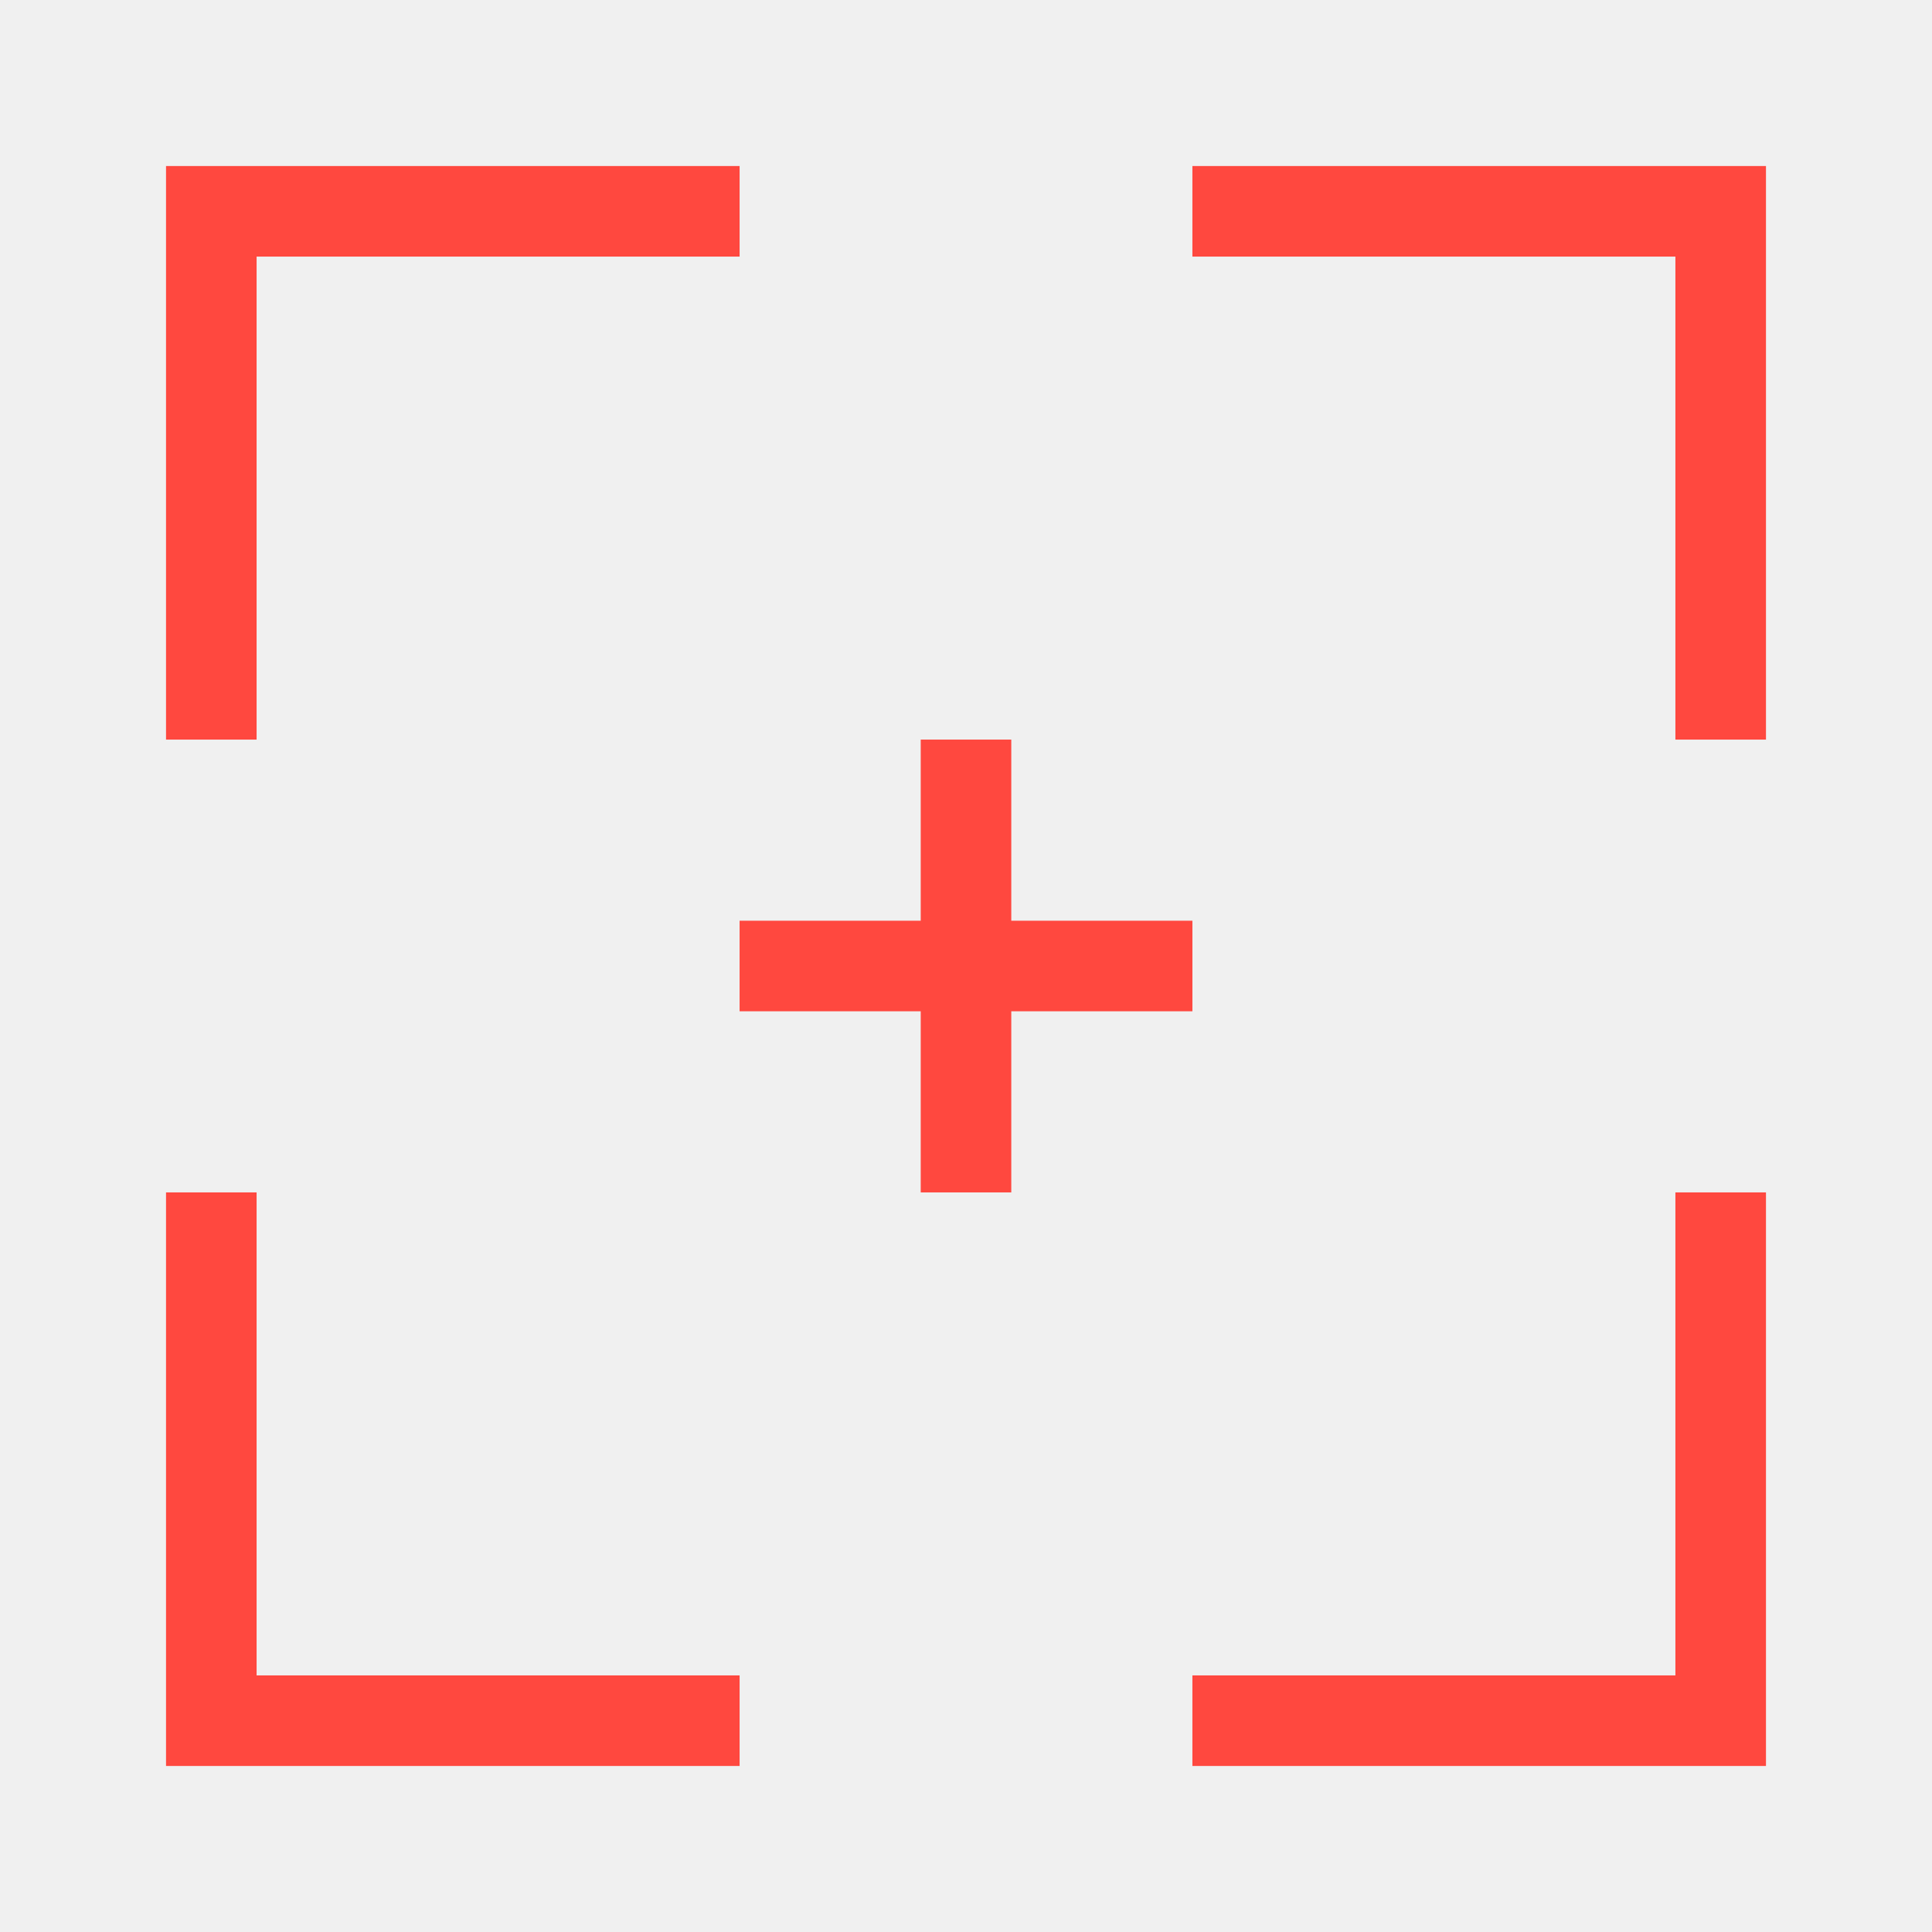
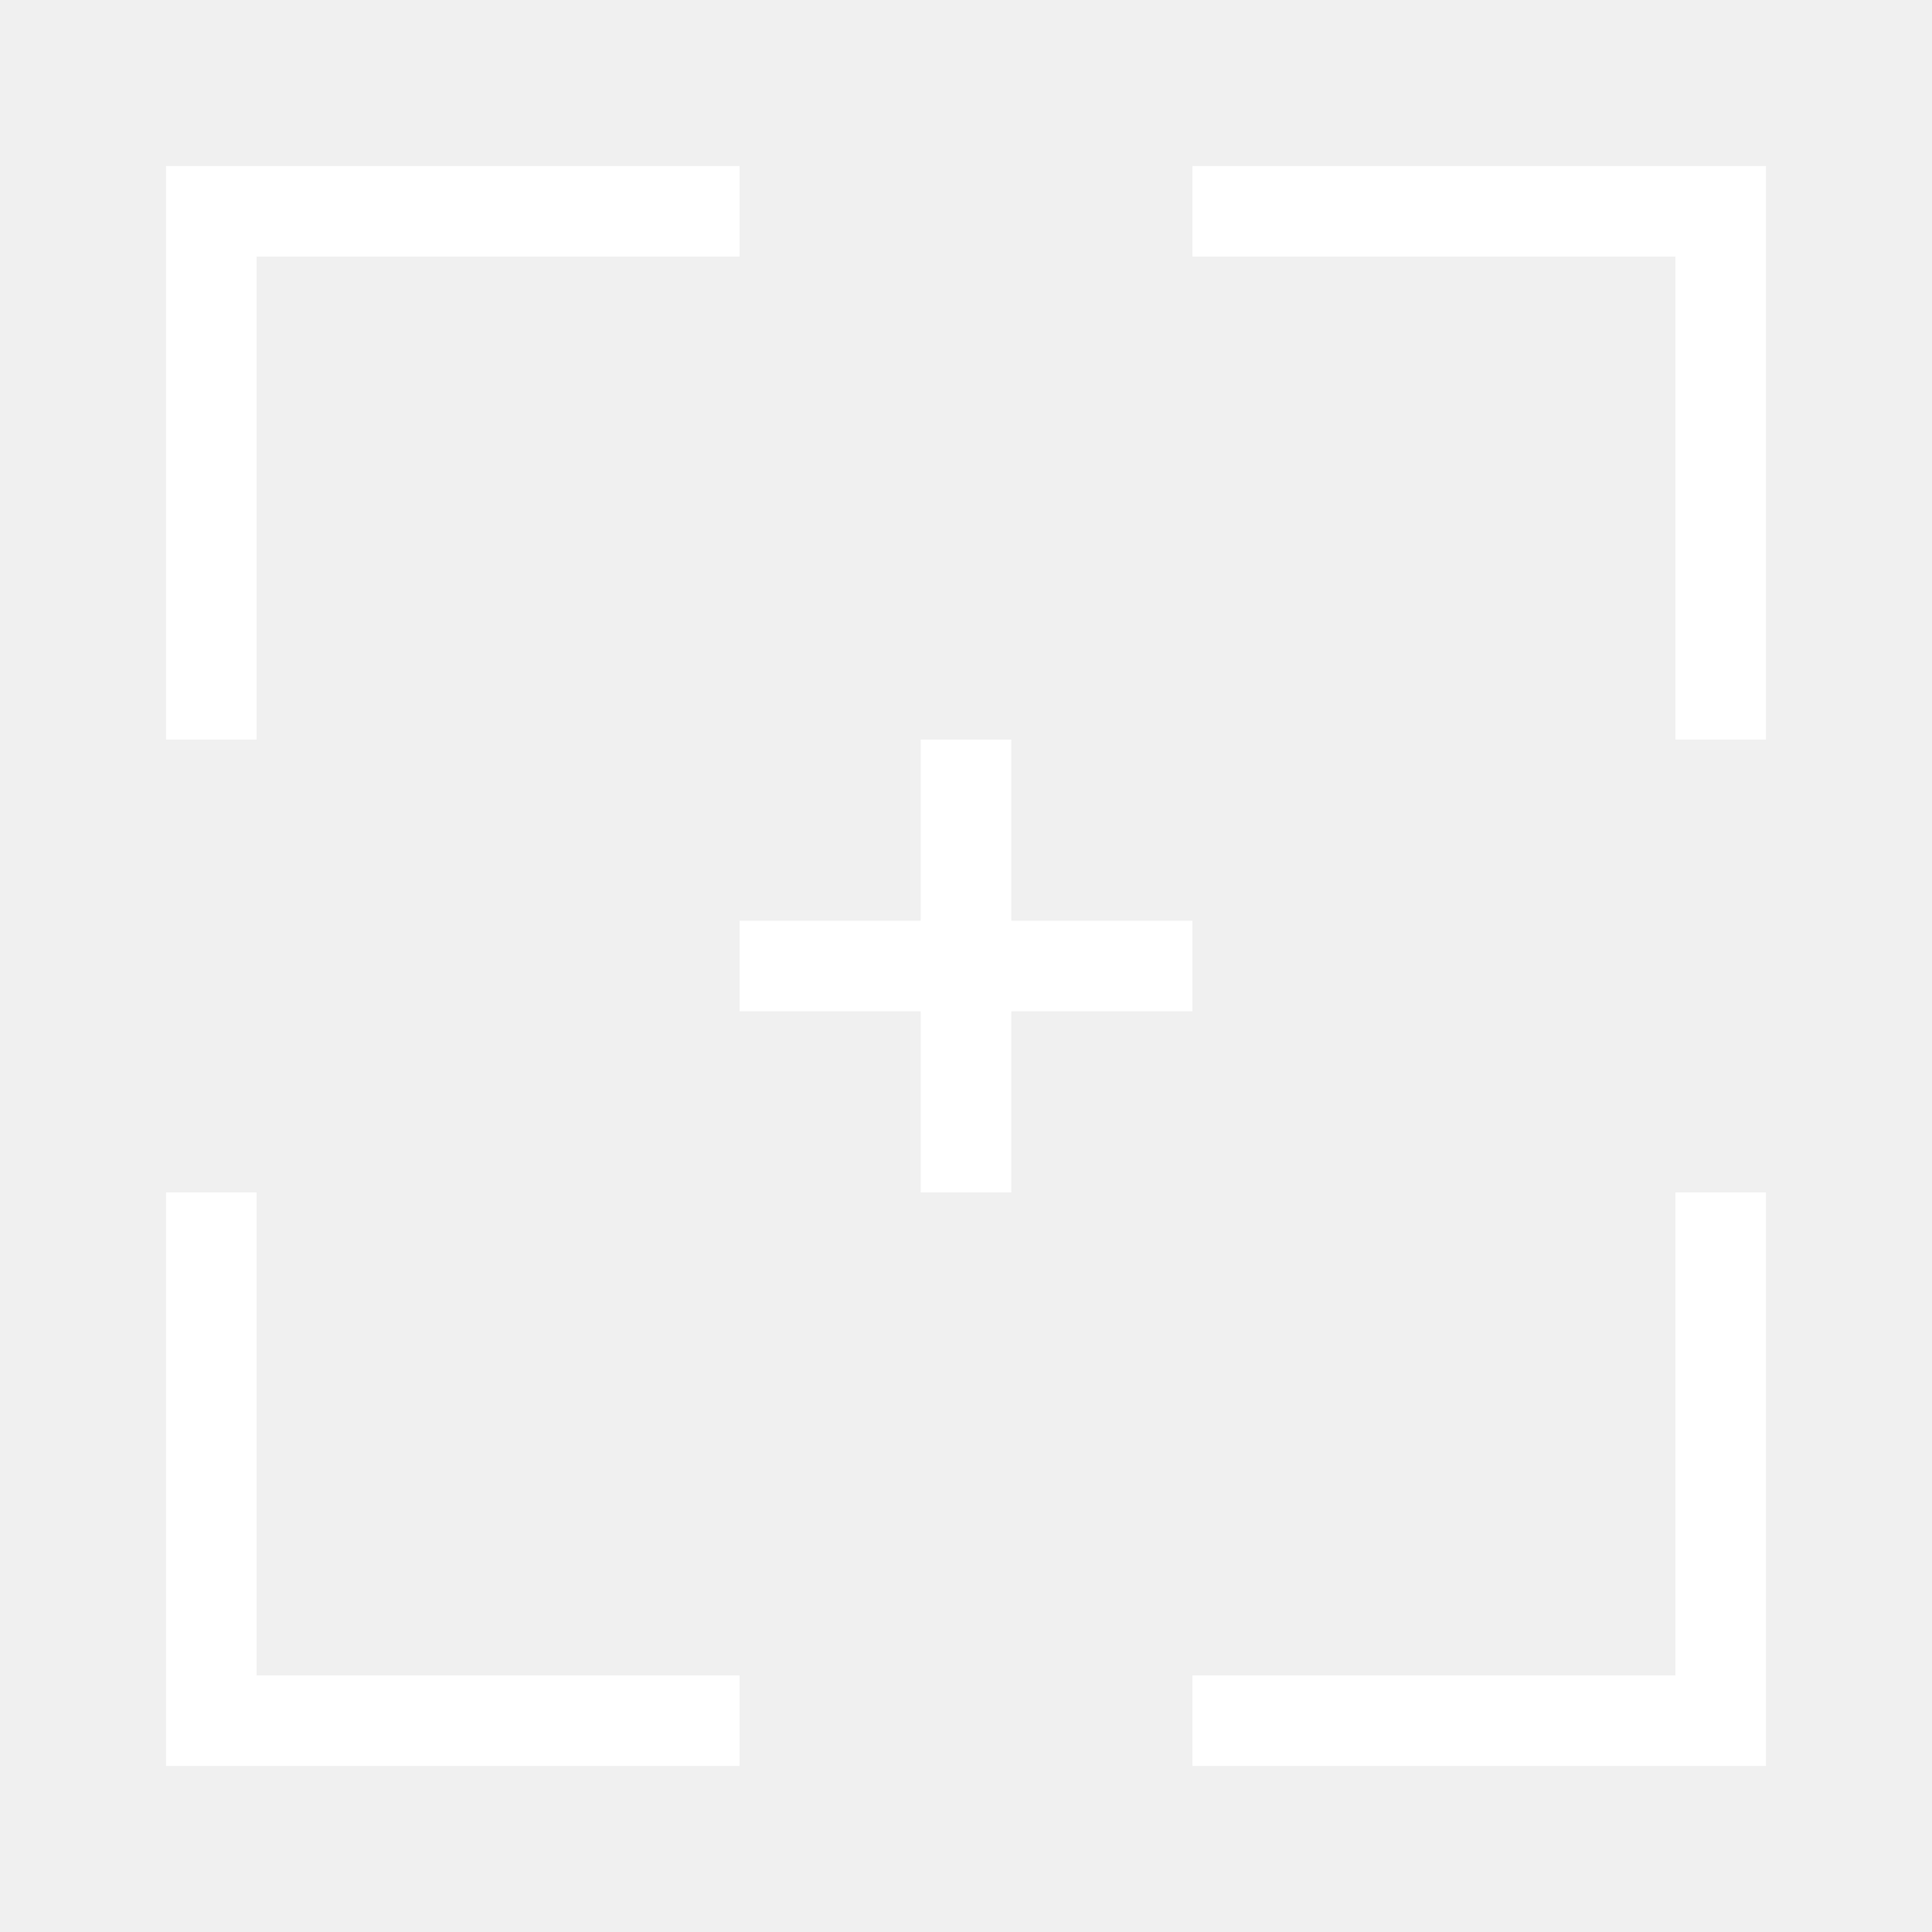
<svg xmlns="http://www.w3.org/2000/svg" width="64" height="64" viewBox="0 0 64 64">
-   <g fill="none" stroke="#ff483f" stroke-width="3" stroke-linecap="square">
+   <g fill="none" stroke="#ffffff" stroke-width="3" stroke-linecap="square">
    <path d="M7 23V7h16M41 7h16v16M57 41v16H41M23 57H7V41" />
    <path d="M26 32h12M32 26v12" />
  </g>
</svg>
